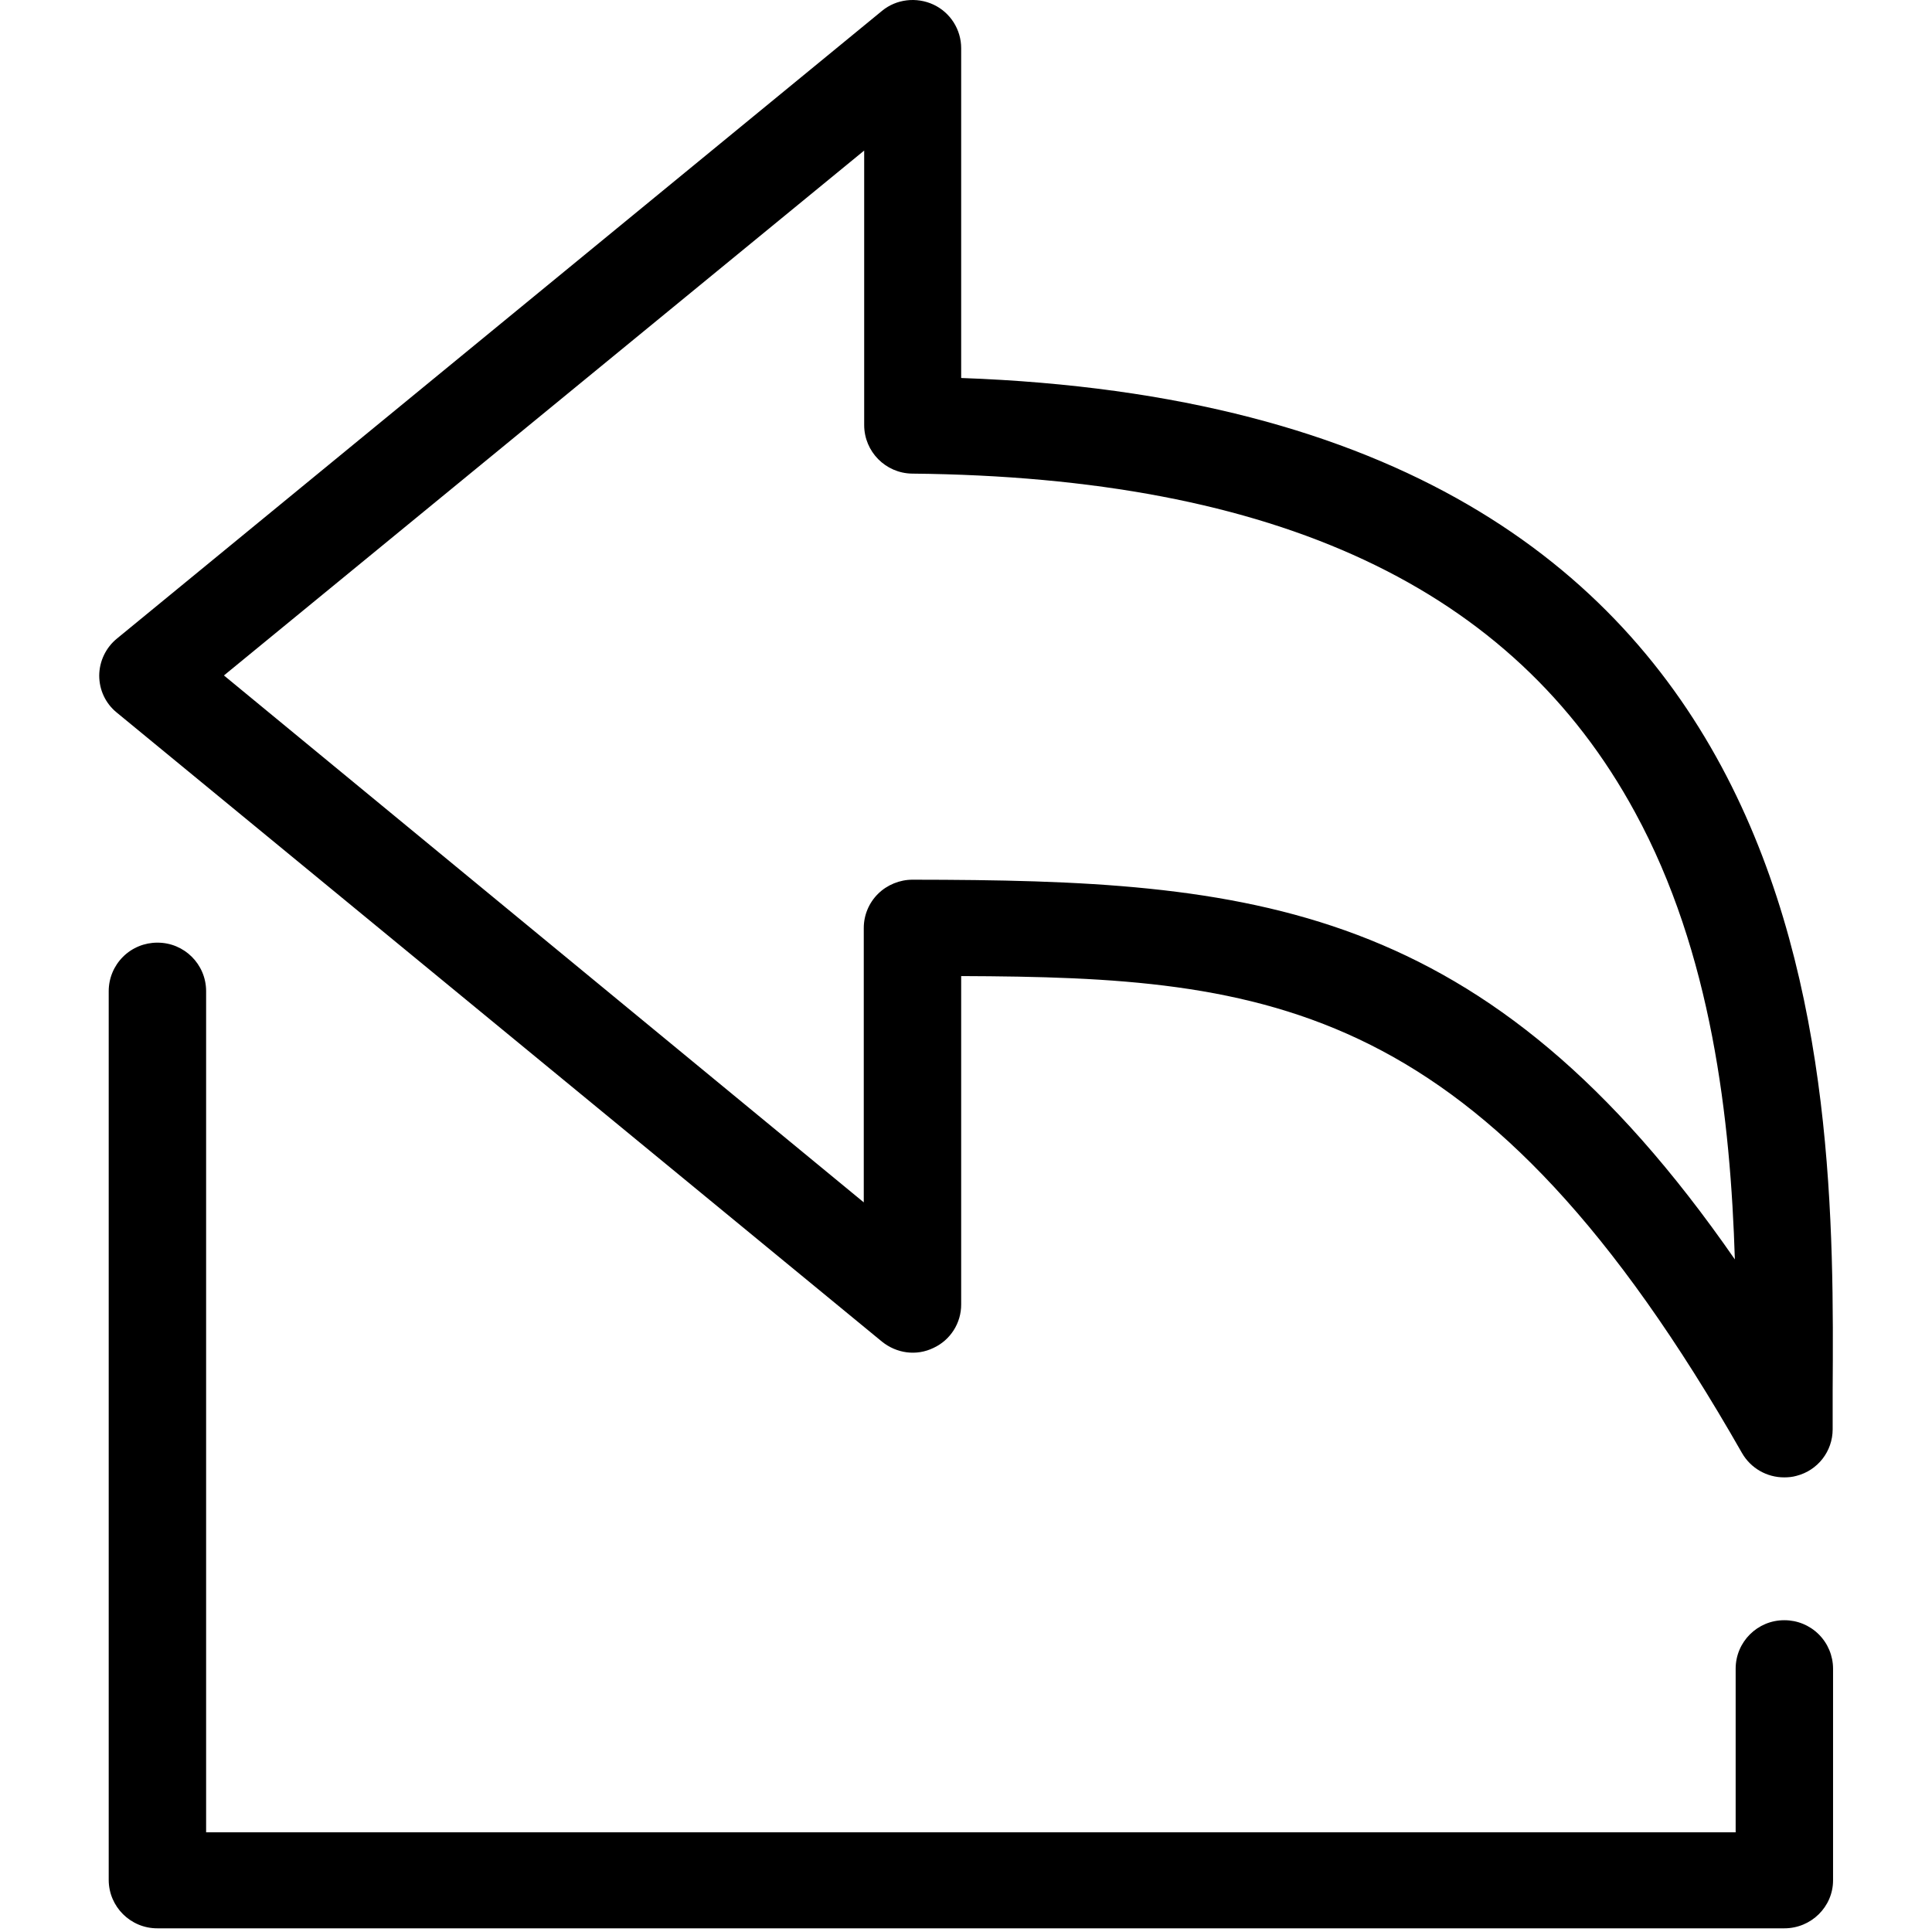
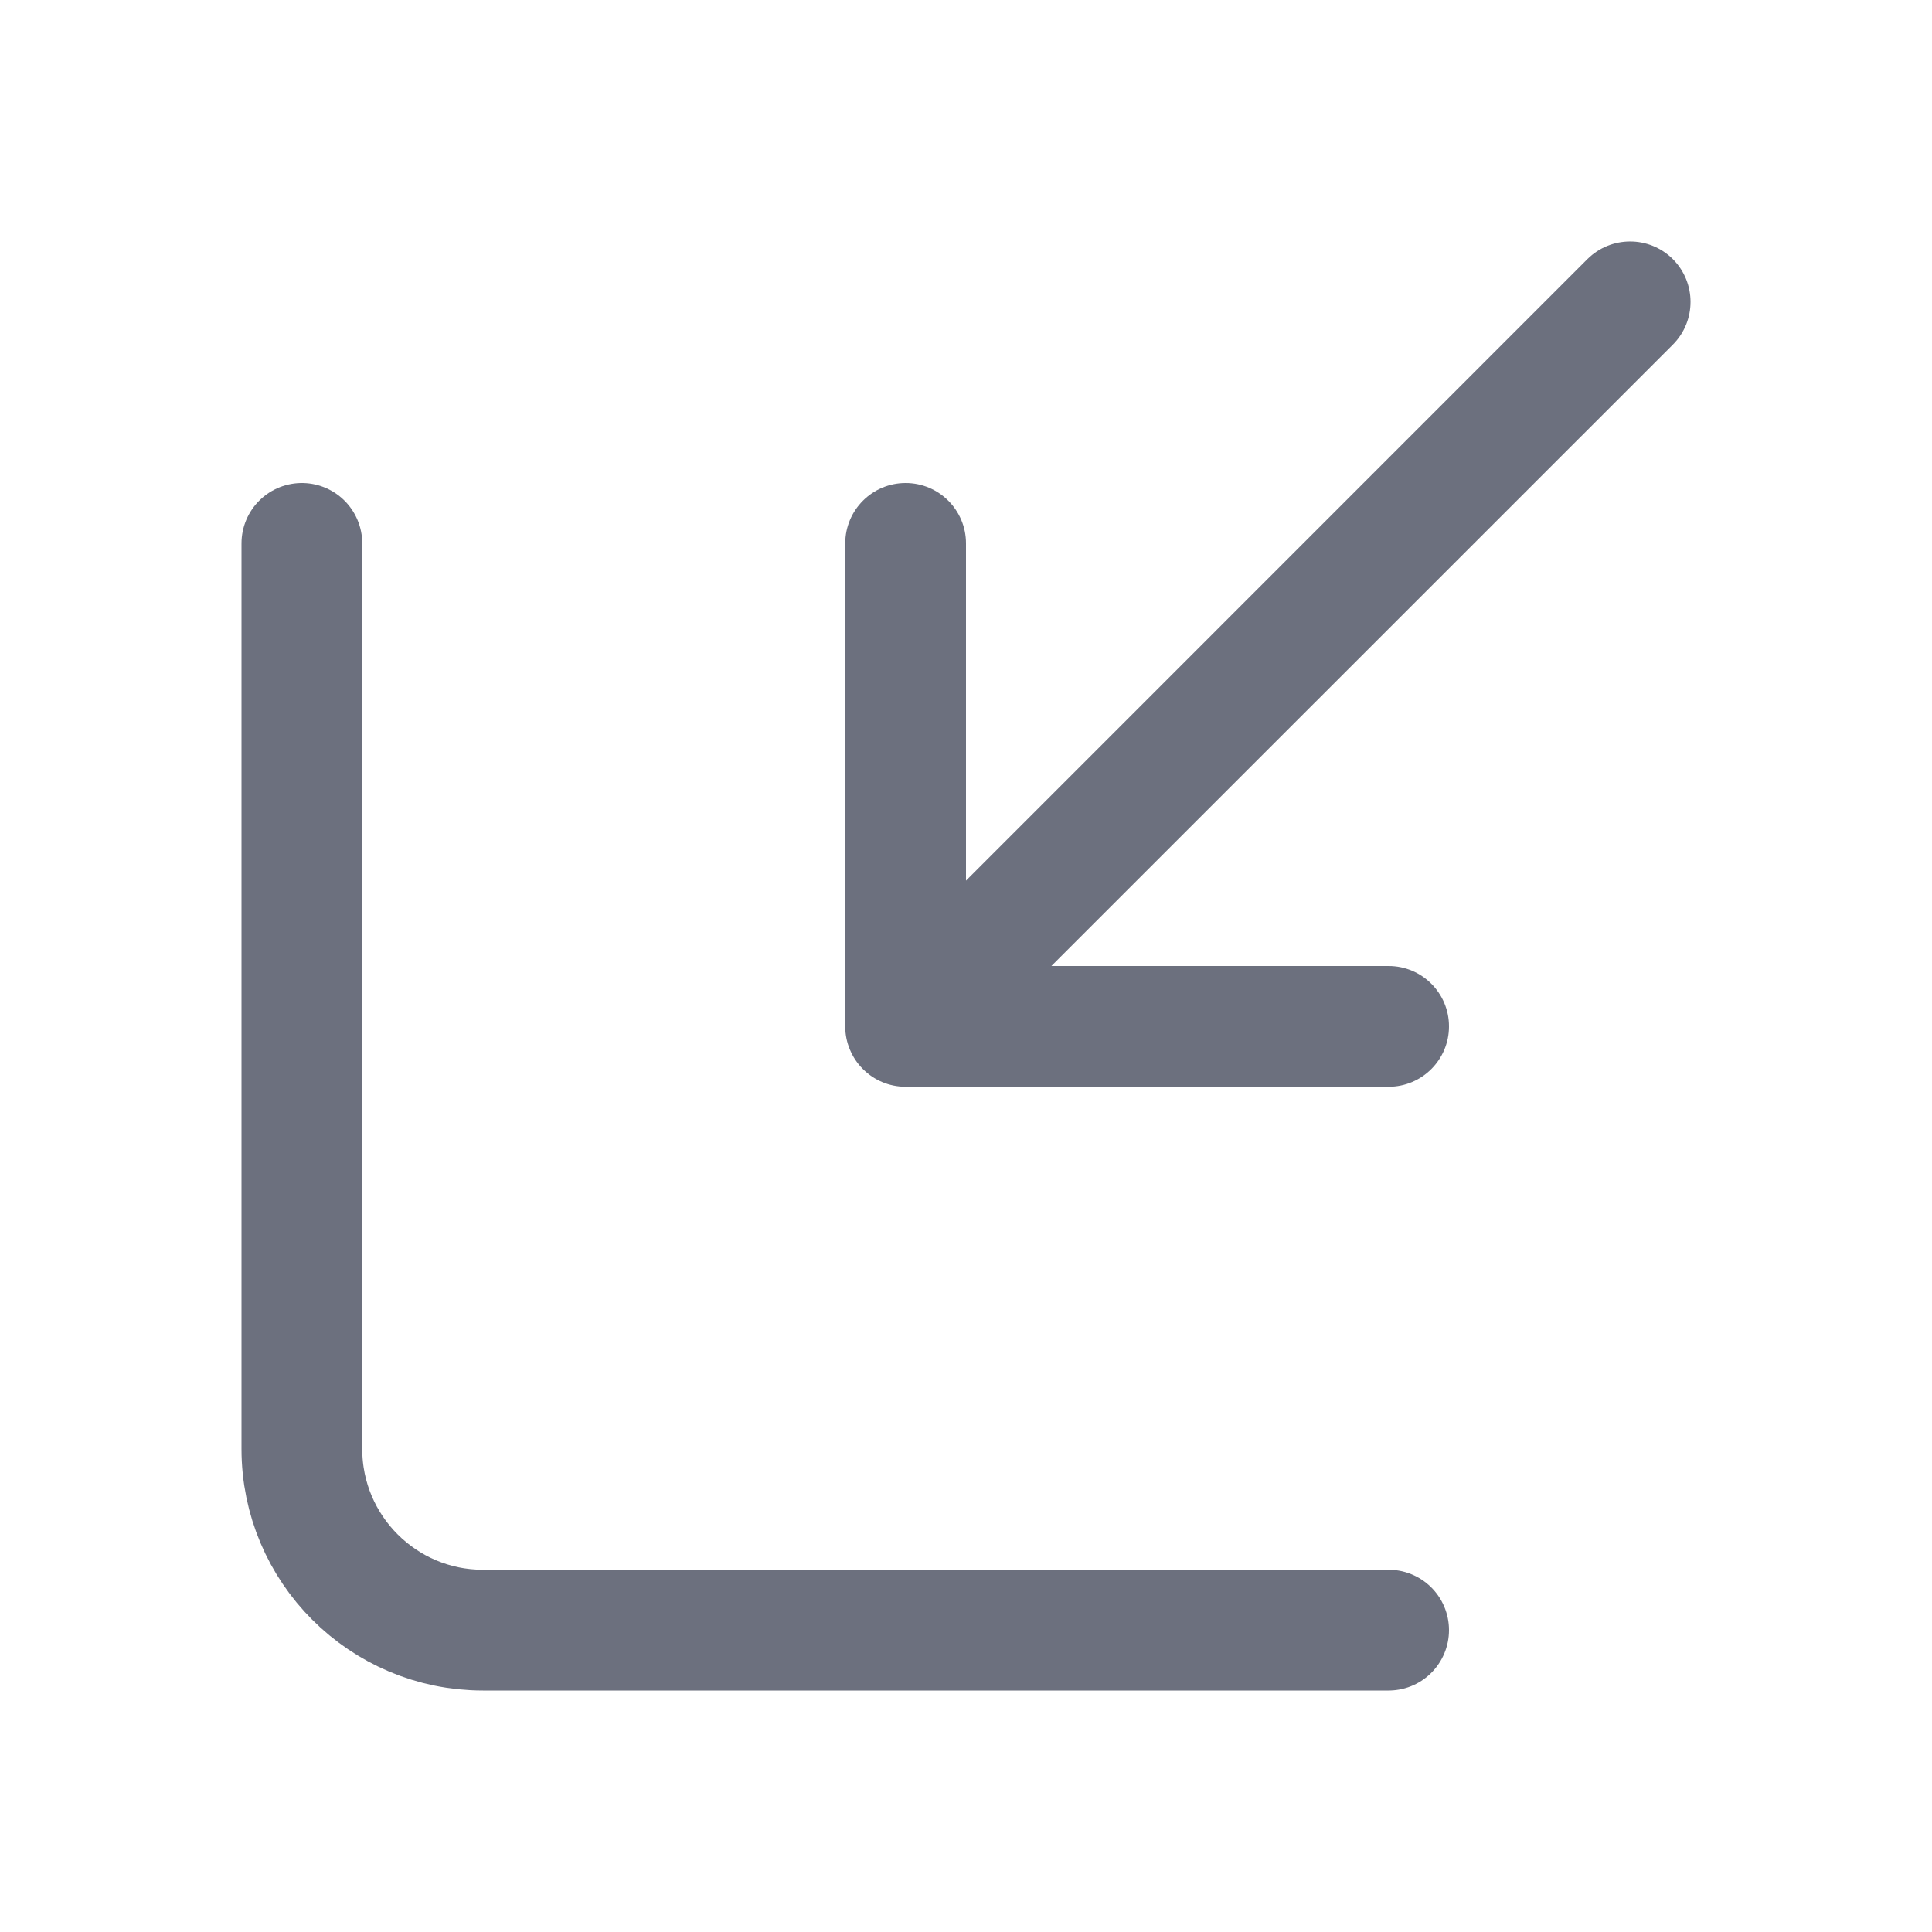
- <svg xmlns="http://www.w3.org/2000/svg" class="icon" viewBox="0 0 1024 1024" version="1.1" width="64" height="64">
-   <path d="M467.476 711.1c7.765 6.257 18.255 7.716 27.277 3.33a25.326 25.326 0 0 0 14.691-23.141V517.338c163.695 0.629 276.802 12.312 413.841 252.775a25.681 25.681 0 0 0 22.455 12.925c2.096 0 4.41-0.21 6.507-0.83a25.447 25.447 0 0 0 19.101-24.608v-20.238c1.048-169.968 2.935-520.337-461.904-537.019V25.576a25.552 25.552 0 0 0-14.691-23.141c-9.022-4.177-19.722-2.927-27.277 3.33L62.029 338.412a25.608 25.608 0 0 0-9.442 19.601c0 7.716 3.354 14.812 9.232 19.609l405.649 333.477zM458.034 79.8v145.577a25.761 25.761 0 0 0 25.39 25.648c193.278 1.879 318.569 60.48 383.202 179.563 40.718 74.663 50.571 162.88 52.885 236.923C787.512 477.088 663.479 466.46 483.618 466.259c-6.708 0-13.425 2.709-18.255 7.499a25.479 25.479 0 0 0-7.547 18.142v145.376L118.687 358.005 458.026 79.8z m513.524 916.81c0 13.973-11.546 25.439-25.818 25.439H83.436a25.721 25.721 0 0 1-25.818-25.648v-471.12a25.721 25.721 0 0 1 25.818-25.656 25.721 25.721 0 0 1 25.81 25.648v445.891h810.685v-86.758a25.721 25.721 0 0 1 25.81-25.656 25.721 25.721 0 0 1 25.818 25.656v112.205z" />
+ <svg xmlns="http://www.w3.org/2000/svg" width="16" height="16" viewBox="0 0 16 16" fill="none">
+   <path fill-rule="evenodd" clip-rule="evenodd" d="M7.038 8.691C7.062 8.749 7.097 8.804 7.144 8.851C7.146 8.853 7.147 8.854 7.149 8.856C7.239 8.945 7.363 9 7.5 9H7.5H11.5C11.776 9 12 8.776 12 8.5C12 8.224 11.776 8 11.5 8H8.707L13.854 2.854C14.049 2.658 14.049 2.342 13.854 2.146C13.658 1.951 13.342 1.951 13.146 2.146L8 7.293V4.5C8 4.224 7.776 4 7.5 4C7.224 4 7 4.224 7 4.5V8.5C7 8.501 7 8.502 7 8.503C7 8.567 7.013 8.631 7.038 8.691Z" fill="#6C707E" />
+   <path d="M2.5 4.5V12C2.5 12.828 3.172 13.5 4 13.5H11.5" stroke="#6C707E" stroke-linecap="round" />
</svg>
